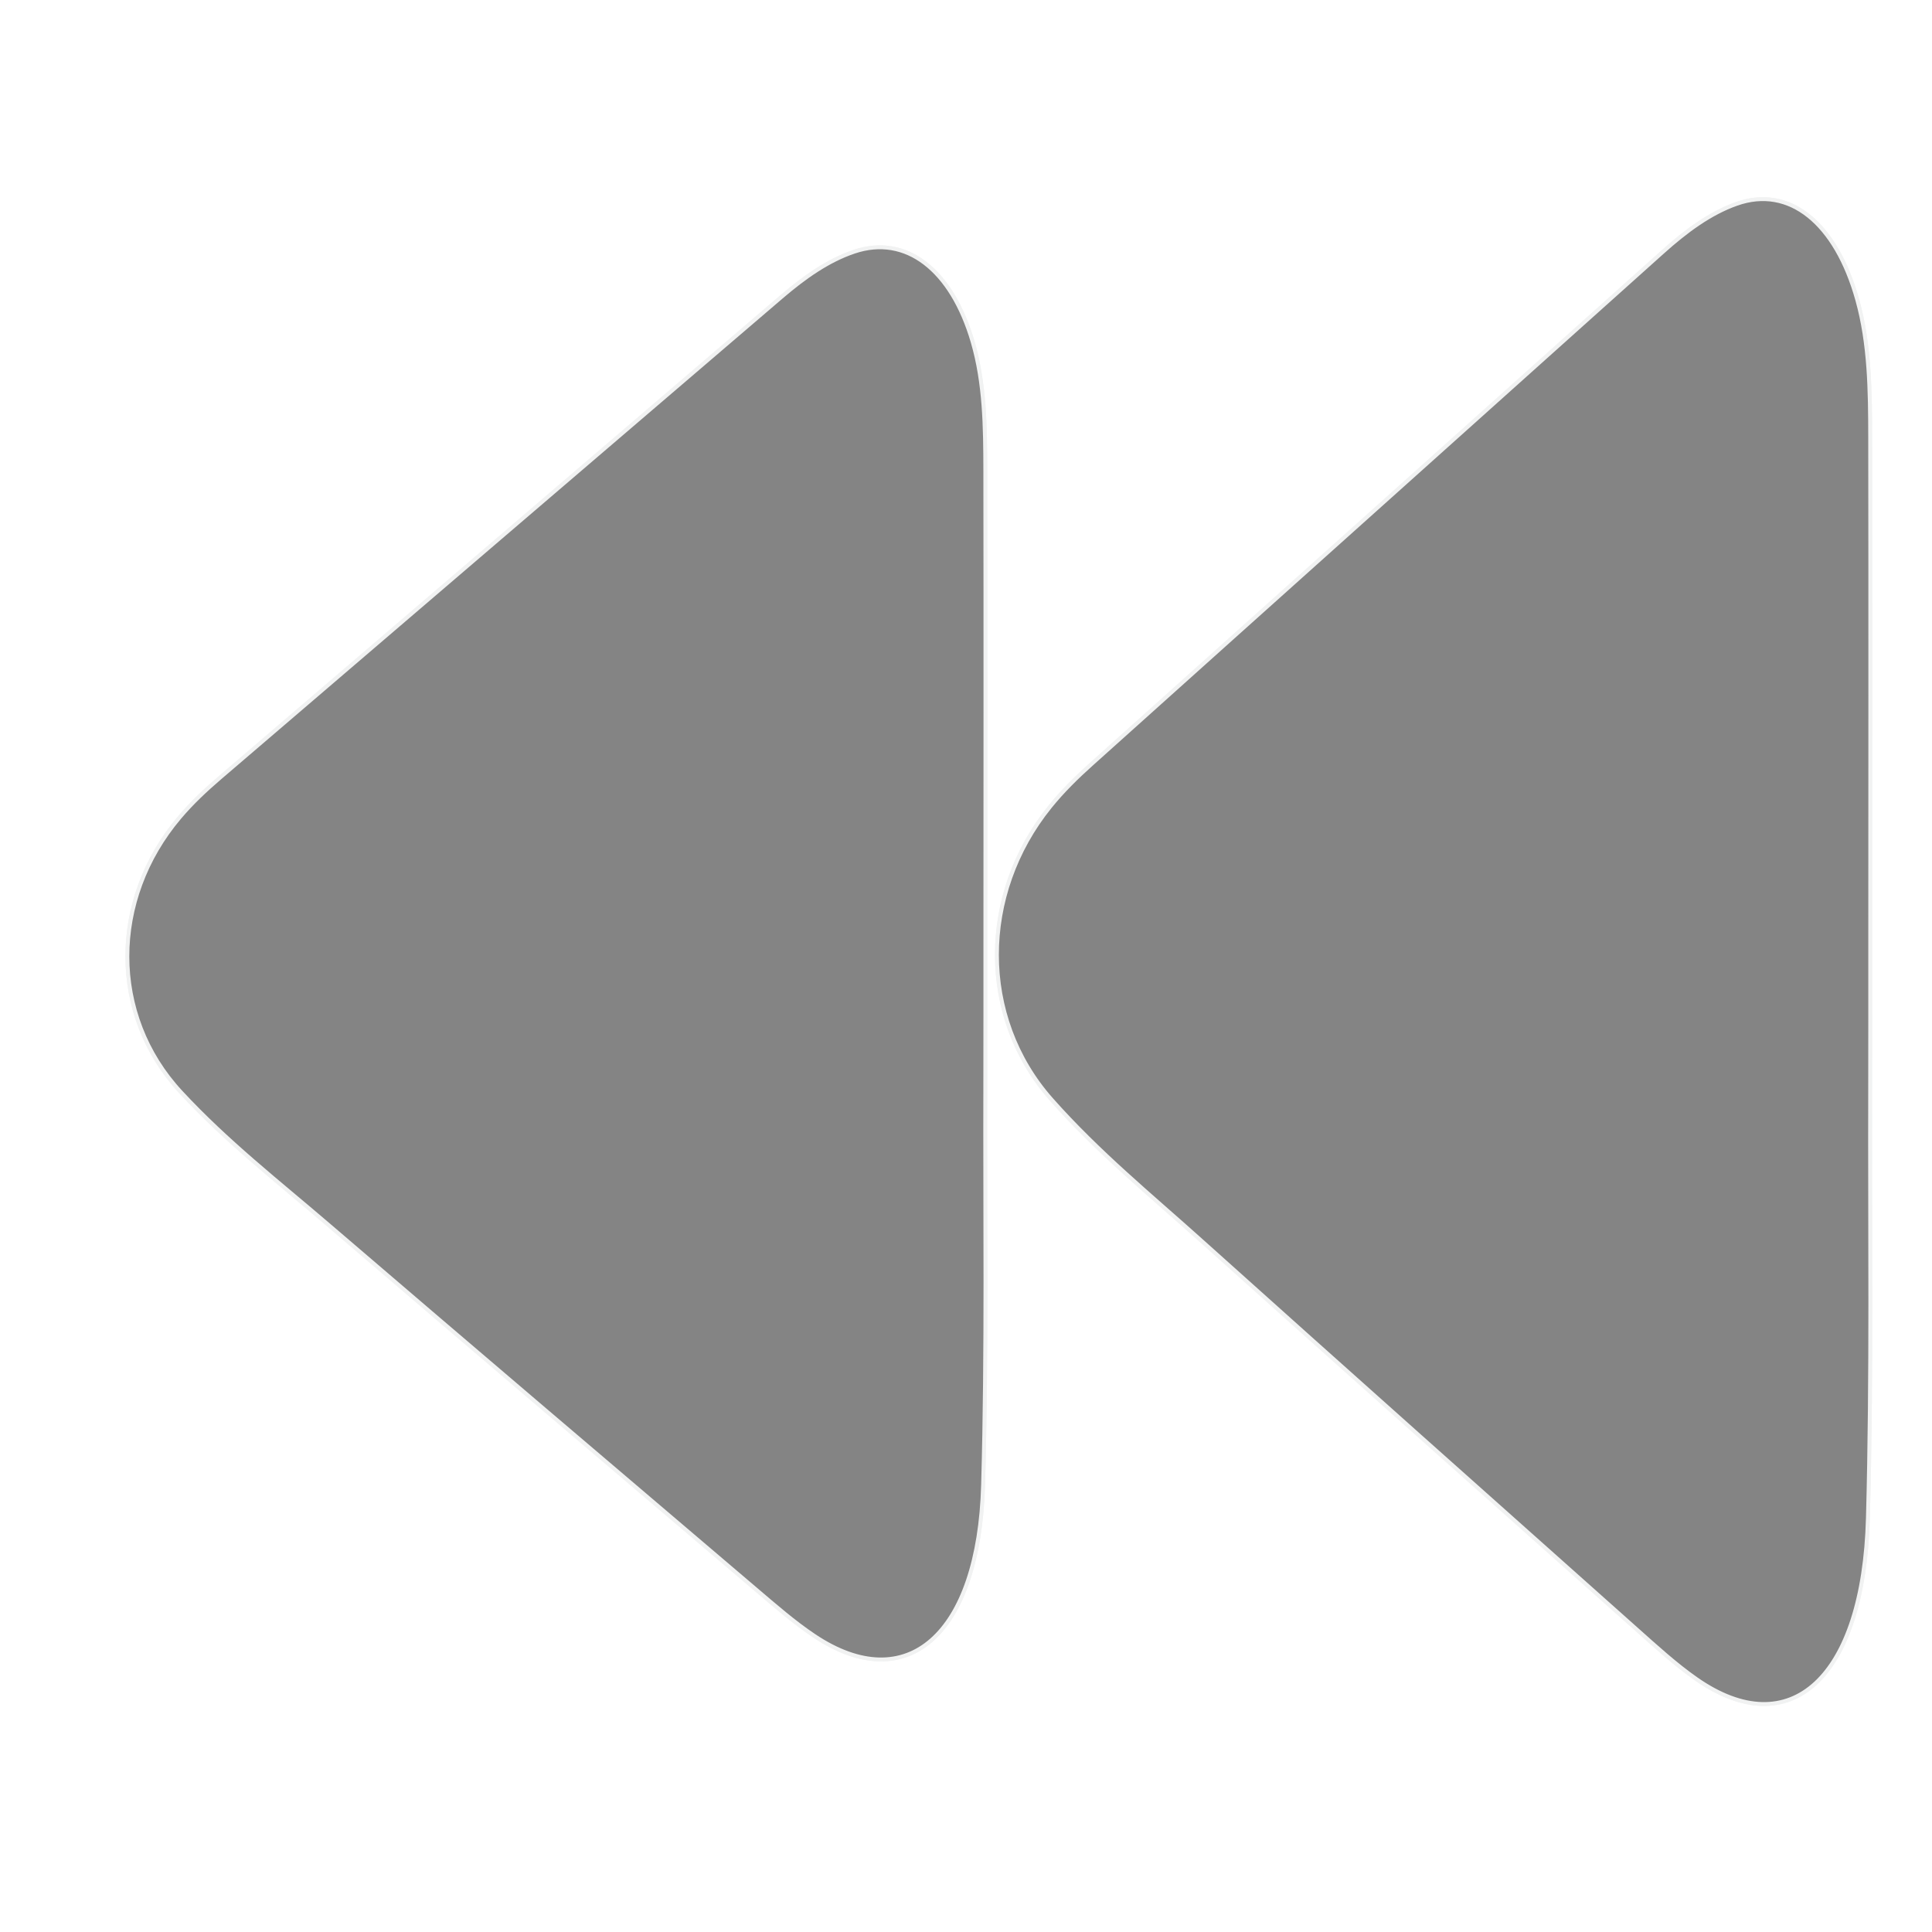
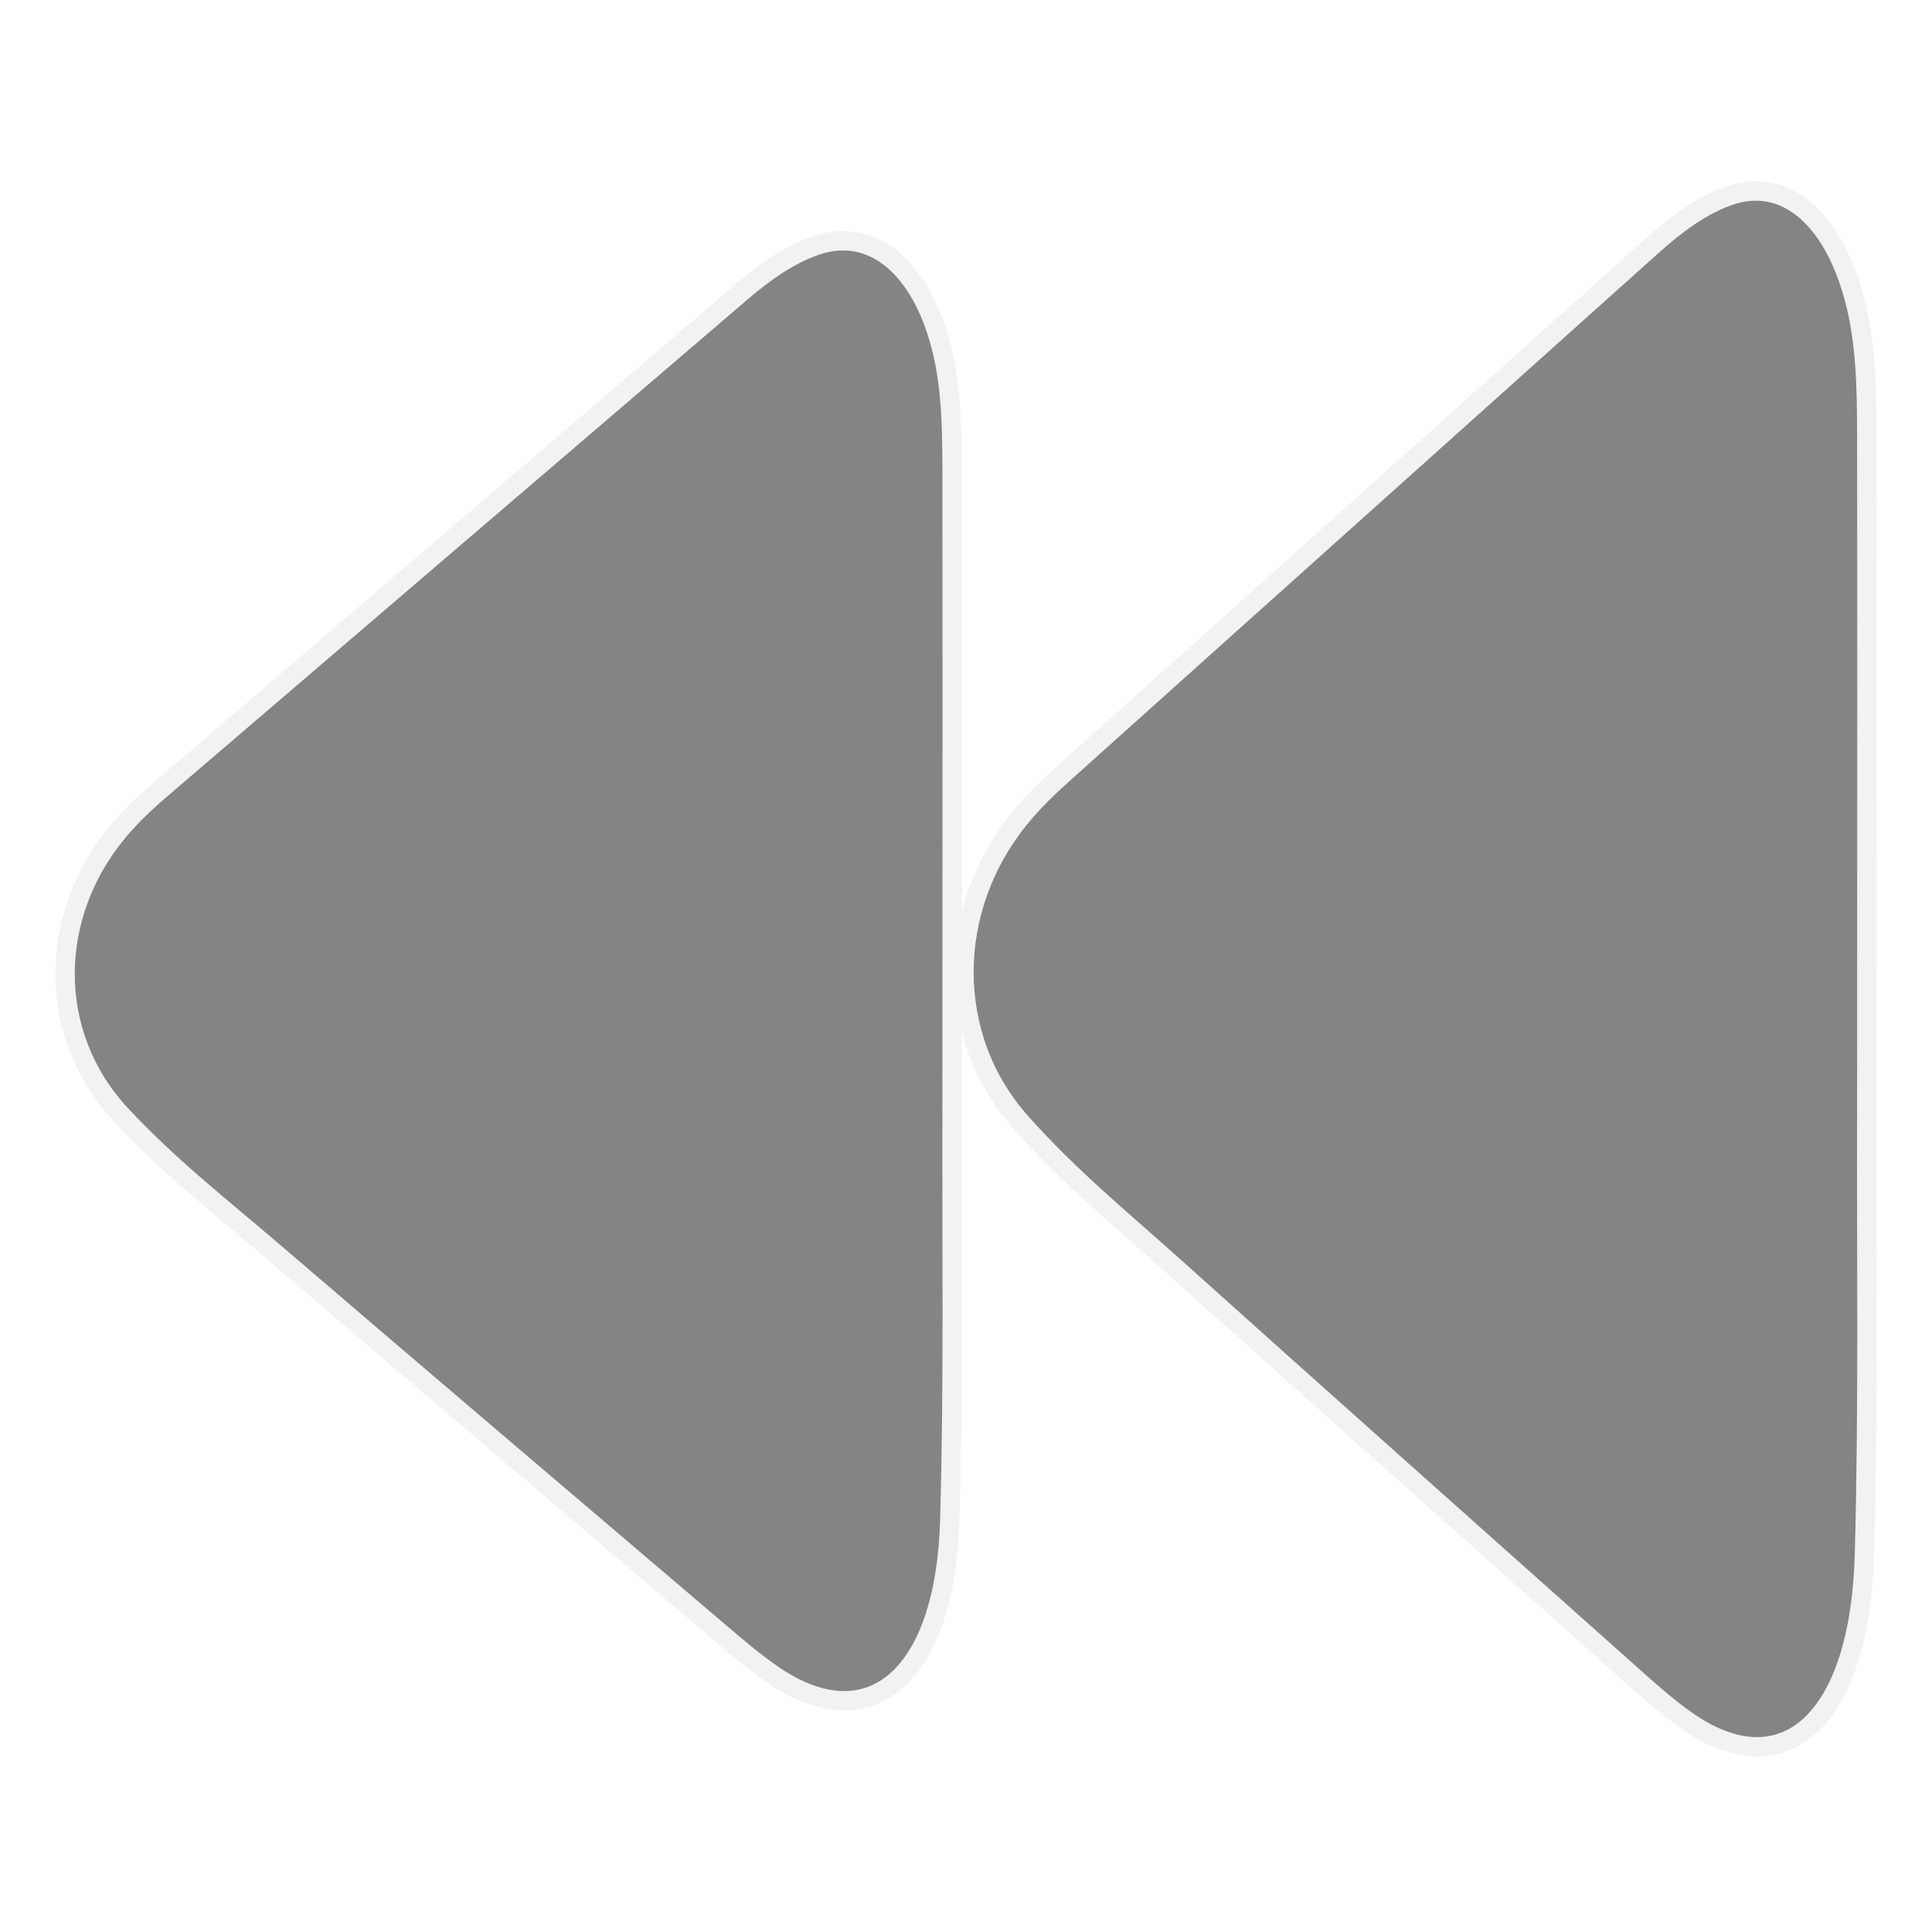
- <svg xmlns="http://www.w3.org/2000/svg" version="1.1" x="0px" y="0px" width="500px" height="500px" viewBox="0 0 500 500" enable-background="new 0 0 500 500" xml:space="preserve">
-   <g id="Layer_1" display="none">
+ <svg xmlns="http://www.w3.org/2000/svg" version="1.1" id="Layer_1" x="0px" y="0px" width="100.5px" height="100.5px" viewBox="0 399.5 100.5 100.5" enable-background="new 0 399.5 100.5 100.5" xml:space="preserve">
+   <g id="Layer_1_1_" display="none">
    <g display="inline">
-       <path fill="#848484" stroke="#D1D3D4" stroke-miterlimit="10" d="M32.077,249.072c0,14.478-0.061,28.951,0.011,43.436    c0.232,47.229-0.847,94.521,1.145,141.687c2.211,52.406,39.64,74.176,87.477,52.638c10.393-4.679,20.3-10.504,30.206-16.18    c74.022-42.43,148.062-84.832,221.941-127.515c25.712-14.854,52.219-28.756,76.151-46.148    c37.148-27.003,36.611-67.286,0.705-95.903c-6.526-5.203-13.696-9.694-20.932-13.876    c-96.968-56.009-194.02-111.875-290.999-167.86c-11.957-6.901-24.293-12.768-37.797-15.826C73.232-2.532,49.601,9.76,38.639,35.02    c-6.256,14.417-6.52,29.669-6.558,44.902C31.945,136.306,32.027,192.691,32.077,249.072z" />
-       <path fill-rule="evenodd" clip-rule="evenodd" fill="#848484" stroke="#D1D3D4" stroke-miterlimit="10" d="M32.052,249.072    c-0.025-56.381-0.107-112.766,0.029-169.15c0.038-15.233,0.302-30.485,6.558-44.902C49.601,9.76,73.232-2.532,99.984,3.524    c13.504,3.058,25.841,8.925,37.797,15.826c96.979,55.986,194.031,111.851,290.999,167.86c7.235,4.182,14.405,8.673,20.932,13.876    c35.906,28.617,36.443,68.9-0.705,95.903c-23.933,17.393-50.439,31.295-76.151,46.148    c-73.879,42.683-147.918,85.085-221.941,127.515c-9.906,5.676-19.813,11.501-30.206,16.18    c-47.836,21.538-85.266-0.231-87.477-52.638c-1.991-47.166-0.912-94.458-1.145-141.687    C32.016,278.023,32.077,263.55,32.052,249.072z" />
+       <path fill="#848484" stroke="#D1D3D4" stroke-miterlimit="10" d="M32.077,249.072c0,14.478-0.062,28.951,0.011,43.436    c0.231,47.229-0.847,94.521,1.145,141.688c2.211,52.405,39.641,74.176,87.478,52.638c10.393-4.679,20.3-10.504,30.206-16.18    c74.021-42.431,148.062-84.833,221.94-127.515c25.712-14.854,52.219-28.757,76.151-46.148    c37.147-27.004,36.61-67.286,0.705-95.903c-6.526-5.203-13.696-9.694-20.933-13.876c-96.968-56.009-194.02-111.875-290.999-167.86    C125.825,12.45,113.489,6.583,99.985,3.525C73.232-2.532,49.601,9.76,38.639,35.02c-6.256,14.417-6.52,29.669-6.558,44.902    C31.945,136.306,32.027,192.691,32.077,249.072z" />
+       <path fill="#848484" stroke="#D1D3D4" stroke-miterlimit="10" d="M32.052,249.072c-0.025-56.381-0.107-112.766,0.029-169.15    c0.038-15.233,0.302-30.485,6.558-44.902C49.601,9.76,73.232-2.532,99.984,3.524c13.504,3.058,25.842,8.925,37.797,15.826    C234.76,75.336,331.812,131.201,428.78,187.21c7.235,4.182,14.405,8.673,20.933,13.876c35.905,28.617,36.442,68.9-0.705,95.903    c-23.934,17.393-50.439,31.295-76.151,46.147c-73.879,42.684-147.918,85.085-221.94,127.516    c-9.906,5.676-19.813,11.501-30.206,16.18c-47.836,21.538-85.267-0.231-87.478-52.638c-1.99-47.167-0.912-94.458-1.145-141.688    C32.016,278.023,32.077,263.55,32.052,249.072z" />
    </g>
  </g>
  <g id="Layer_2" display="none">
-     <path display="inline" fill="#848484" stroke="#D1D3D4" stroke-miterlimit="10" d="M205.599,432.457   c0,27.914-22.628,50.543-50.543,50.543H83.284c-27.914,0-50.543-22.629-50.543-50.543V68.543C32.74,40.629,55.37,18,83.284,18   h71.772c27.915,0,50.543,22.629,50.543,50.543V432.457z" />
-     <path display="inline" fill="#848484" stroke="#D1D3D4" stroke-miterlimit="10" d="M474,432.457   C474,460.371,451.372,483,423.457,483h-71.771c-27.915,0-50.544-22.629-50.544-50.543V68.543c0-27.914,22.629-50.543,50.544-50.543   h71.771C451.372,18,474,40.629,474,68.543V432.457z" />
+     <path display="inline" fill="#848484" stroke="#D1D3D4" stroke-miterlimit="10" d="M205.599,432.457   c0,27.914-22.628,50.543-50.543,50.543H83.284c-27.914,0-50.543-22.629-50.543-50.543V68.543C32.74,40.629,55.37,18,83.284,18   h71.771c27.915,0,50.543,22.629,50.543,50.543V432.457z" />
+     <path display="inline" fill="#848484" stroke="#D1D3D4" stroke-miterlimit="10" d="M474,432.457   C474,460.371,451.371,483,423.456,483h-71.771c-27.915,0-50.544-22.629-50.544-50.543V68.543c0-27.914,22.629-50.543,50.544-50.543   h71.771C451.371,18,474,40.629,474,68.543V432.457z" />
  </g>
  <g id="Layer_3" display="none">
    <g display="inline">
-       <path fill="#848484" stroke="#F1F2F2" stroke-miterlimit="10" d="M26.003,113.082c0.02-12.032,0.151-24.079,3.334-35.467    c5.571-19.953,17.58-29.662,31.176-24.878c6.863,2.416,13.134,7.05,19.209,12.501c49.286,44.221,98.612,88.348,147.892,132.59    c3.678,3.302,7.32,6.85,10.638,10.96c18.248,22.604,18.521,54.422-0.358,75.752c-12.164,13.736-25.634,24.717-38.701,36.453    c-37.546,33.711-75.175,67.203-112.794,100.719c-5.036,4.484-10.07,9.086-15.353,12.779    c-24.312,17.014-43.332-0.182-44.456-41.576c-1.014-37.256-0.466-74.609-0.583-111.916c-0.035-11.441-0.004-22.875-0.004-34.307    C25.975,202.156,25.934,157.618,26.003,113.082z" />
-       <path fill-rule="evenodd" clip-rule="evenodd" fill="#848484" stroke="#F1F2F2" stroke-miterlimit="10" d="M25.99,246.692    c-0.016-44.536-0.057-89.074,0.013-133.61c0.02-12.032,0.151-24.079,3.334-35.467c5.571-19.953,17.58-29.662,31.176-24.878    c6.863,2.416,13.134,7.05,19.209,12.501c49.286,44.221,98.612,88.348,147.892,132.59c3.678,3.302,7.32,6.85,10.638,10.96    c18.248,22.604,18.521,54.422-0.358,75.752c-12.164,13.736-25.634,24.717-38.701,36.453    c-37.546,33.711-75.175,67.203-112.794,100.719c-5.036,4.484-10.07,9.086-15.353,12.779    c-24.312,17.014-43.332-0.182-44.456-41.576c-1.014-37.256-0.466-74.609-0.583-111.916    C25.971,269.558,26.002,258.124,25.99,246.692z" />
+       <path fill="#848484" stroke="#F1F2F2" stroke-miterlimit="10" d="M26.003,113.082c0.02-12.032,0.15-24.079,3.334-35.467    c5.571-19.953,17.58-29.662,31.176-24.878c6.863,2.416,13.134,7.05,19.209,12.501c49.286,44.221,98.612,88.348,147.892,132.59    c3.679,3.302,7.32,6.85,10.639,10.96c18.248,22.604,18.521,54.422-0.358,75.752c-12.164,13.735-25.634,24.717-38.701,36.453    c-37.546,33.711-75.175,67.202-112.794,100.719c-5.036,4.484-10.069,9.086-15.353,12.779    c-24.312,17.014-43.332-0.183-44.456-41.576c-1.014-37.256-0.466-74.608-0.583-111.916c-0.035-11.44-0.004-22.875-0.004-34.307    C25.975,202.156,25.934,157.618,26.003,113.082z" />
+       <path fill="#848484" stroke="#F1F2F2" stroke-miterlimit="10" d="M25.99,246.692c-0.017-44.536-0.058-89.074,0.013-133.61    c0.02-12.032,0.15-24.079,3.334-35.467c5.571-19.953,17.58-29.662,31.176-24.878c6.863,2.416,13.134,7.05,19.209,12.501    c49.286,44.221,98.612,88.348,147.892,132.59c3.679,3.302,7.32,6.85,10.639,10.96c18.248,22.604,18.521,54.422-0.358,75.752    c-12.164,13.735-25.634,24.717-38.701,36.453c-37.546,33.711-75.175,67.202-112.794,100.719    c-5.036,4.484-10.069,9.086-15.353,12.779c-24.312,17.014-43.332-0.183-44.456-41.576c-1.014-37.256-0.466-74.608-0.583-111.916    C25.971,269.559,26.002,258.124,25.99,246.692z" />
    </g>
    <g display="inline">
-       <path fill="#848484" stroke="#F1F2F2" stroke-miterlimit="10" d="M255.005,121.757c0.018-11.291,0.149-22.596,3.274-33.282    c5.473-18.722,17.271-27.833,30.631-23.345c6.74,2.268,12.901,6.615,18.871,11.73c48.423,41.498,96.883,82.905,145.301,124.419    c3.613,3.101,7.193,6.43,10.451,10.286c17.929,21.211,18.196,51.068-0.353,71.084c-11.949,12.892-25.185,23.195-38.022,34.204    c-36.889,31.637-73.858,63.066-110.82,94.516c-4.945,4.206-9.893,8.524-15.08,11.992c-23.887,15.964-42.576-0.172-43.679-39.017    c-0.995-34.959-0.456-70.011-0.572-105.019c-0.036-10.733-0.005-21.463-0.005-32.194    C254.978,205.342,254.937,163.549,255.005,121.757z" />
-       <path fill-rule="evenodd" clip-rule="evenodd" fill="#848484" stroke="#F1F2F2" stroke-miterlimit="10" d="M254.989,247.132    c-0.012-41.791-0.053-83.583,0.016-125.375c0.018-11.291,0.149-22.596,3.274-33.282c5.473-18.722,17.271-27.833,30.631-23.345    c6.74,2.268,12.901,6.615,18.871,11.73c48.423,41.498,96.883,82.905,145.301,124.419c3.613,3.101,7.193,6.43,10.451,10.286    c17.929,21.211,18.196,51.068-0.353,71.084c-11.949,12.892-25.185,23.195-38.022,34.204    c-36.889,31.637-73.858,63.066-110.82,94.516c-4.945,4.206-9.893,8.524-15.08,11.992c-23.887,15.964-42.576-0.172-43.679-39.017    c-0.995-34.959-0.456-70.011-0.572-105.019C254.971,268.593,255.002,257.863,254.989,247.132z" />
+       <path fill="#848484" stroke="#F1F2F2" stroke-miterlimit="10" d="M255.005,121.757c0.018-11.291,0.148-22.596,3.273-33.282    c5.474-18.722,17.271-27.833,30.632-23.345c6.739,2.268,12.9,6.615,18.87,11.73c48.423,41.498,96.883,82.905,145.301,124.419    c3.613,3.101,7.193,6.43,10.451,10.286c17.93,21.211,18.196,51.068-0.353,71.083c-11.949,12.893-25.186,23.195-38.022,34.205    c-36.889,31.637-73.857,63.065-110.819,94.516c-4.945,4.206-9.894,8.523-15.08,11.992c-23.887,15.964-42.576-0.172-43.679-39.018    c-0.995-34.959-0.456-70.011-0.572-105.019c-0.036-10.733-0.005-21.464-0.005-32.194    C254.978,205.342,254.937,163.549,255.005,121.757z" />
+       <path fill="#848484" stroke="#F1F2F2" stroke-miterlimit="10" d="M254.989,247.132c-0.012-41.791-0.053-83.583,0.017-125.375    c0.018-11.291,0.148-22.596,3.273-33.282c5.474-18.722,17.271-27.833,30.632-23.345c6.739,2.268,12.9,6.615,18.87,11.73    c48.423,41.498,96.883,82.905,145.301,124.419c3.613,3.101,7.193,6.43,10.451,10.286c17.93,21.211,18.196,51.068-0.353,71.083    c-11.949,12.893-25.186,23.195-38.022,34.205c-36.889,31.637-73.857,63.065-110.819,94.516c-4.945,4.206-9.894,8.523-15.08,11.992    c-23.887,15.964-42.576-0.172-43.679-39.018c-0.995-34.959-0.456-70.011-0.572-105.019    C254.971,268.593,255.002,257.863,254.989,247.132z" />
    </g>
  </g>
  <g id="Layer_4">
    <g>
-       <path fill="#848484" stroke="#F1F2F2" stroke-miterlimit="10" d="M483.998,246.692c0,11.432,0.031,22.866-0.004,34.307    c-0.117,37.307,0.431,74.66-0.583,111.916c-1.124,41.395-20.145,58.59-44.456,41.576c-5.282-3.693-10.316-8.295-15.353-12.779    c-37.619-33.516-75.248-67.008-112.794-100.719c-13.067-11.736-26.537-22.717-38.701-36.453    c-18.88-21.33-18.606-53.148-0.358-75.752c3.317-4.11,6.96-7.658,10.638-10.96c49.279-44.242,98.605-88.369,147.892-132.59    c6.075-5.452,12.346-10.086,19.209-12.501c13.596-4.784,25.604,4.926,31.176,24.878c3.183,11.388,3.314,23.435,3.334,35.467    C484.066,157.618,484.025,202.156,483.998,246.692z" />
-       <path fill-rule="evenodd" clip-rule="evenodd" fill="#848484" stroke="#F1F2F2" stroke-miterlimit="10" d="M484.01,246.692    c0.016-44.536,0.057-89.074-0.013-133.61c-0.02-12.032-0.151-24.079-3.334-35.467c-5.571-19.953-17.58-29.662-31.176-24.878    c-6.863,2.416-13.134,7.05-19.209,12.501c-49.286,44.221-98.612,88.348-147.892,132.59c-3.678,3.302-7.32,6.85-10.638,10.96    c-18.248,22.604-18.521,54.422,0.358,75.752c12.164,13.736,25.634,24.717,38.701,36.453    c37.546,33.711,75.175,67.203,112.794,100.719c5.036,4.484,10.07,9.086,15.353,12.779c24.312,17.014,43.332-0.182,44.456-41.576    c1.014-37.256,0.466-74.609,0.583-111.916C484.029,269.558,483.998,258.124,484.01,246.692z" />
+       <path fill="#848484" stroke="#F1F2F2" stroke-miterlimit="10" d="M97.104,449.99c0,2.375,0.007,4.751,0,7.128    c-0.024,7.753,0.089,15.514-0.121,23.254c-0.234,8.602-4.186,12.175-9.238,8.639c-1.097-0.767-2.143-1.723-3.189-2.655    c-7.816-6.964-15.636-13.922-23.437-20.928c-2.715-2.438-5.514-4.719-8.041-7.574c-3.923-4.432-3.866-11.042-0.075-15.738    c0.689-0.854,1.446-1.592,2.21-2.278c10.239-9.192,20.488-18.36,30.729-27.549c1.262-1.134,2.565-2.096,3.991-2.598    c2.826-0.994,5.321,1.023,6.478,5.169c0.662,2.366,0.689,4.869,0.693,7.369C97.117,431.482,97.11,440.736,97.104,449.99z" />
+       <path fill="#848484" stroke="#F1F2F2" stroke-miterlimit="10" d="M97.107,449.99c0.003-9.254,0.012-18.508-0.003-27.762    c-0.004-2.5-0.031-5.003-0.693-7.369c-1.157-4.146-3.653-6.163-6.478-5.169c-1.426,0.502-2.729,1.464-3.991,2.598    c-10.241,9.188-20.489,18.356-30.729,27.549c-0.764,0.687-1.521,1.424-2.21,2.278c-3.792,4.696-3.848,11.307,0.075,15.738    c2.527,2.855,5.326,5.137,8.041,7.574c7.801,7.006,15.62,13.964,23.437,20.928c1.046,0.933,2.093,1.889,3.19,2.655    c5.052,3.536,9.003-0.038,9.237-8.639c0.211-7.74,0.097-15.501,0.121-23.254C97.111,454.741,97.104,452.365,97.107,449.99z" />
    </g>
    <g>
-       <path fill="#848484" stroke="#F1F2F2" stroke-miterlimit="10" d="M254.998,247.132c0,10.731,0.031,21.46-0.005,32.194    c-0.116,35.008,0.423,70.06-0.572,105.019c-1.103,38.845-19.792,54.98-43.678,39.017c-5.188-3.468-10.135-7.786-15.081-11.992    C158.7,379.92,121.73,348.49,84.842,316.854c-12.838-11.009-26.074-21.312-38.023-34.204    c-18.549-20.017-18.281-49.874-0.353-71.084c3.258-3.856,6.838-7.186,10.451-10.286c48.418-41.514,96.878-82.921,145.302-124.419    c5.969-5.115,12.13-9.462,18.871-11.73c13.359-4.488,25.158,4.624,30.63,23.345c3.125,10.687,3.257,21.991,3.274,33.282    C255.063,163.549,255.022,205.342,254.998,247.132z" />
-       <path fill-rule="evenodd" clip-rule="evenodd" fill="#848484" stroke="#F1F2F2" stroke-miterlimit="10" d="M255.011,247.132    c0.012-41.791,0.053-83.583-0.016-125.375c-0.018-11.291-0.149-22.596-3.274-33.282c-5.473-18.722-17.271-27.833-30.63-23.345    c-6.741,2.268-12.902,6.615-18.871,11.73c-48.423,41.498-96.884,82.905-145.302,124.419c-3.612,3.101-7.193,6.43-10.451,10.286    c-17.929,21.211-18.196,51.068,0.353,71.084c11.949,12.892,25.185,23.195,38.023,34.204    c36.888,31.637,73.858,63.066,110.819,94.516c4.946,4.206,9.893,8.524,15.081,11.992c23.886,15.964,42.576-0.172,43.678-39.017    c0.995-34.959,0.456-70.011,0.572-105.019C255.029,268.593,254.998,257.863,255.011,247.132z" />
+       <path fill="#848484" stroke="#F1F2F2" stroke-miterlimit="10" d="M49.522,450.081c0,2.23,0.006,4.459-0.001,6.69    c-0.024,7.273,0.087,14.557-0.119,21.82c-0.229,8.071-4.113,11.424-9.076,8.107c-1.078-0.721-2.106-1.618-3.133-2.491    c-7.68-6.535-15.362-13.065-23.027-19.64c-2.667-2.287-5.417-4.428-7.9-7.106c-3.854-4.159-3.798-10.362-0.073-14.771    c0.677-0.801,1.421-1.493,2.171-2.137c10.061-8.626,20.129-17.229,30.191-25.852c1.24-1.063,2.521-1.967,3.921-2.438    c2.776-0.934,5.227,0.96,6.364,4.85c0.649,2.222,0.677,4.57,0.681,6.916C49.535,432.715,49.527,441.398,49.522,450.081z" />
+       <path fill="#848484" stroke="#F1F2F2" stroke-miterlimit="10" d="M49.525,450.081c0.002-8.684,0.011-17.366-0.003-26.05    c-0.004-2.346-0.031-4.695-0.68-6.916c-1.137-3.89-3.588-5.783-6.364-4.851c-1.4,0.472-2.681,1.375-3.921,2.438    c-10.062,8.622-20.131,17.226-30.191,25.852c-0.75,0.644-1.495,1.336-2.171,2.137c-3.725,4.408-3.781,10.611,0.073,14.77    c2.483,2.68,5.233,4.819,7.9,7.107c7.665,6.574,15.347,13.104,23.026,19.639c1.027,0.874,2.055,1.771,3.133,2.492    c4.963,3.316,8.847-0.036,9.076-8.107c0.207-7.264,0.095-14.547,0.119-21.82C49.529,454.541,49.522,452.312,49.525,450.081z" />
    </g>
  </g>
  <g id="Layer_5" display="none">
    <g display="inline">
-       <path fill="none" d="M303.283,405.896c9.039,0,18.076-0.078,27.111,0.016c22.135,0.229,19.451-2.774,19.629,19.186    c0.076,9.348,0.184,18.702-0.047,28.045c-0.197,8.062,2.752,8.286,8.738,4.429c30.639-19.75,61.416-39.291,92.082-58.999    c6.057-3.893,11.395-8.689,15.607-14.611c8.988-12.637,7.973-26.487-3.152-37.165c-3.553-3.408-7.725-6.362-12.043-8.748    c-30.816-17.02-61.783-33.768-92.602-50.782c-5.904-3.26-8.537-2.481-8.469,4.67c0.119,12.464-0.324,24.939,0.096,37.39    c0.252,7.544-2.174,10.712-10.09,10.373c-11.82-0.506-23.703-0.609-35.514-0.018c-19.033,0.955-31.988-7.498-40.955-23.809    c-18.761-34.124-37.829-68.078-56.75-102.114c-13.471-24.234-26.851-48.518-40.38-72.718    c-8.447-15.108-20.661-25.124-38.609-25.487c-22.116-0.447-44.251-0.357-66.371-0.044c-17.374,0.247-29.323,13.681-29.243,32.035    c0.089,20.229,11.426,33.184,29.698,33.6c10.901,0.248,21.819-0.14,32.717,0.174c13.325,0.385,23.685,5.416,30.444,17.941    c17.162,31.799,34.959,63.256,52.517,94.842c14.682,26.414,28.999,53.04,44.195,79.153c12.565,21.593,30.123,35.416,57.097,32.764    C287.016,405.229,295.182,405.896,303.283,405.896z M297.938,115.378c0,0.013,0,0.025,0,0.039    c-13.705,0-27.408-0.024-41.111,0.007c-14.257,0.032-25.354,6.367-32.867,18.125c-5.684,8.896-10.176,18.552-15.205,27.866    c-1.717,3.181-2.264,6.239-0.353,9.707c9.319,16.906,18.552,33.861,27.671,50.876c2.731,5.096,5,4.543,7.854,0.174    c6.127-9.381,12.503-18.6,18.581-28.012c5.799-8.977,14.307-12.723,24.537-12.832c18.062-0.193,36.131,0.124,54.189-0.193    c7.135-0.126,9.168,3.015,9.006,9.59c-0.305,12.45,0.01,24.914-0.16,37.371c-0.082,6.061,1.029,9.231,7.869,5.48    c31.395-17.217,63.266-33.609,94.197-51.612c26.209-15.252,27.014-39.423,1.818-56.433C422.492,104.283,389.98,84.574,358,64.071    c-6.506-4.172-7.82-1.667-7.715,4.784c0.203,12.454-0.215,24.92,0.074,37.371c0.158,6.919-2.701,9.375-9.443,9.24    C326.594,115.18,312.264,115.378,297.938,115.378z M97.277,405.896c0-0.019,0-0.039,0-0.059c12.467,0,24.934-0.014,37.401,0.005    c12.094,0.018,20.897-5.417,26.359-16.126c5.807-11.381,11.394-22.873,17.162-34.274c1.814-3.587,2.176-6.95,0.13-10.631    c-9.541-17.155-19.015-34.349-28.42-51.578c-3.447-6.313-6.12-4.548-8.896,0.487c-4.664,8.458-9.4,16.878-14.168,25.278    c-6.235,10.984-15.364,17.423-28.126,19.312c-11.517,1.705-23.013,1.03-34.52,1.248c-16.632,0.314-28.027,9.149-31.236,25.225    c-3.789,18.976,2.925,43.412,32.532,41.237C76.035,405.245,86.68,405.896,97.277,405.896z" />
-       <path fill-rule="evenodd" clip-rule="evenodd" d="M303.283,405.896c-8.102,0-16.268-0.667-24.293,0.122    c-26.975,2.652-44.532-11.171-57.097-32.764c-15.196-26.113-29.514-52.739-44.195-79.153    c-17.558-31.586-35.354-63.043-52.517-94.842c-6.759-12.525-17.12-17.557-30.444-17.941c-10.898-0.313-21.815,0.074-32.717-0.174    c-18.272-0.416-29.609-13.371-29.698-33.6c-0.08-18.354,11.869-31.789,29.243-32.035c22.12-0.313,44.254-0.403,66.371,0.044    c17.948,0.363,30.163,10.378,38.609,25.487c13.529,24.2,26.91,48.483,40.38,72.718c18.921,34.036,37.989,67.99,56.75,102.114    c8.967,16.311,21.922,24.764,40.955,23.809c11.811-0.592,23.693-0.488,35.514,0.018c7.916,0.339,10.342-2.829,10.09-10.373    C349.814,316.875,351,293,351,293c2.861-5.936,10.346-4.26,16.25-1c30.818,17.015,53.143,29.028,83.959,46.048    c4.318,2.386,8.49,5.34,12.043,8.748c11.125,10.678,12.141,24.528,3.152,37.165c-4.213,5.922-9.551,10.719-15.607,14.611    c-30.666,19.708-61.443,39.249-92.082,58.999c-5.986,3.857-8.936,3.633-8.738-4.429c0.23-9.343,0.123-18.697,0.047-28.045    c-0.178-21.96,2.506-18.956-19.629-19.186C321.359,405.818,312.322,405.896,303.283,405.896z" />
-       <path fill-rule="evenodd" clip-rule="evenodd" d="M297.938,115.378c14.326,0,28.656-0.198,42.979,0.088    c6.742,0.135,9.602-2.321,9.443-9.24c-0.289-12.451,0.129-24.917-0.074-37.371c-0.105-6.451,1.209-8.956,7.715-4.784    c31.98,20.503,64.492,40.211,95.965,61.459c25.195,17.01,24.391,41.181-1.818,56.433c-30.932,18.003-62.803,34.396-94.197,51.612    c-6.84,3.751-7.951,0.58-7.869-5.48c0.17-12.457-0.145-24.921,0.16-37.371c0.162-6.575-1.871-9.716-9.006-9.59    c-18.059,0.317-36.127,0-54.189,0.193c-10.23,0.109-18.738,3.855-24.537,12.832c-6.078,9.412-35.38,60.459-41.508,69.84    c-2.854,4.369-8.269,5.096-11,0c-9.119-17.016-6.681-28.094-16-45c-1.912-3.468-7.717-18.819-6-22    c5.029-9.313,30.275-54.555,35.959-63.451c7.513-11.758,18.61-18.094,32.867-18.125c13.703-0.031,27.406-0.007,41.111-0.007    C297.938,115.403,297.938,115.391,297.938,115.378z" />
-       <path fill-rule="evenodd" clip-rule="evenodd" d="M97.277,405.896c-10.597,0-21.242-0.65-31.782,0.124    c-29.607,2.175-36.321-22.262-32.532-41.237c3.209-16.075,14.604-24.91,31.236-25.225c11.507-0.218,23.003,0.457,34.52-1.248    c12.762-1.889,21.891-8.327,28.126-19.312c4.769-8.4,29.491-57.54,34.155-65.998c2.776-5.035,14.553,9.687,18,16    c9.406,17.229,9.459,23.845,19,41c2.046,3.681-17.987,41.854-19.801,45.441c-5.768,11.401-11.355,22.894-17.162,34.274    c-5.461,10.709-14.265,16.144-26.359,16.126c-12.467-0.019-24.935-0.005-37.401-0.005    C97.277,405.856,97.277,405.877,97.277,405.896z" />
+       <path fill="none" d="M303.283,405.896c9.038,0,18.075-0.078,27.11,0.016c22.135,0.229,19.451-2.774,19.629,19.186    c0.076,9.349,0.184,18.702-0.047,28.045c-0.197,8.062,2.752,8.286,8.738,4.43c30.639-19.75,61.416-39.291,92.082-58.999    c6.057-3.894,11.395-8.689,15.606-14.611c8.988-12.637,7.973-26.487-3.152-37.165c-3.553-3.408-7.725-6.361-12.043-8.748    c-30.815-17.02-61.782-33.768-92.602-50.781c-5.904-3.261-8.537-2.481-8.469,4.67c0.119,12.463-0.324,24.938,0.096,37.39    c0.252,7.544-2.174,10.712-10.09,10.373c-11.82-0.507-23.703-0.609-35.514-0.019c-19.033,0.955-31.988-7.498-40.955-23.809    c-18.761-34.124-37.829-68.078-56.75-102.114c-13.471-24.234-26.851-48.518-40.38-72.718    c-8.447-15.108-20.661-25.124-38.609-25.487c-22.116-0.447-44.251-0.357-66.371-0.044c-17.374,0.247-29.322,13.681-29.243,32.035    c0.09,20.229,11.427,33.184,29.698,33.6c10.901,0.248,21.819-0.14,32.717,0.174c13.325,0.385,23.686,5.416,30.444,17.941    c17.162,31.799,34.959,63.256,52.517,94.842c14.683,26.414,28.999,53.041,44.195,79.153    c12.565,21.593,30.123,35.416,57.097,32.764C287.016,405.229,295.182,405.896,303.283,405.896z M297.938,115.378    c0,0.013,0,0.025,0,0.039c-13.705,0-27.408-0.024-41.11,0.007c-14.258,0.032-25.354,6.367-32.867,18.125    c-5.685,8.896-10.176,18.552-15.205,27.866c-1.717,3.181-2.264,6.239-0.354,9.707c9.319,16.906,18.553,33.861,27.671,50.876    c2.731,5.096,5,4.543,7.854,0.174c6.127-9.381,12.503-18.6,18.581-28.012c5.799-8.977,14.307-12.723,24.537-12.832    c18.062-0.193,36.131,0.124,54.188-0.193c7.135-0.126,9.168,3.015,9.006,9.59c-0.305,12.45,0.011,24.914-0.16,37.371    c-0.082,6.061,1.029,9.231,7.869,5.48c31.396-17.217,63.267-33.609,94.197-51.612c26.209-15.252,27.014-39.423,1.818-56.433    C422.491,104.283,389.98,84.574,358,64.071c-6.507-4.172-7.82-1.667-7.716,4.784c0.203,12.454-0.215,24.92,0.074,37.371    c0.158,6.919-2.701,9.375-9.442,9.24C326.594,115.18,312.264,115.378,297.938,115.378z M97.277,405.896c0-0.02,0-0.039,0-0.06    c12.468,0,24.935-0.014,37.401,0.005c12.094,0.019,20.897-5.417,26.359-16.126c5.807-11.381,11.394-22.873,17.162-34.274    c1.813-3.586,2.176-6.949,0.13-10.631c-9.541-17.154-19.016-34.349-28.42-51.578c-3.447-6.312-6.12-4.547-8.896,0.487    c-4.664,8.458-9.4,16.878-14.168,25.278c-6.235,10.984-15.364,17.423-28.126,19.312c-11.517,1.705-23.013,1.029-34.52,1.248    c-16.633,0.313-28.027,9.148-31.236,25.225c-3.789,18.976,2.925,43.412,32.532,41.236    C76.035,405.245,86.68,405.896,97.277,405.896z" />
+       <path d="M303.283,405.896c-8.103,0-16.269-0.668-24.294,0.121c-26.975,2.652-44.531-11.17-57.097-32.764    c-15.196-26.113-29.514-52.738-44.195-79.152c-17.558-31.586-35.354-63.043-52.517-94.843    c-6.759-12.525-17.12-17.557-30.444-17.941c-10.897-0.313-21.814,0.074-32.717-0.174c-18.271-0.416-29.608-13.371-29.698-33.6    c-0.079-18.354,11.869-31.789,29.243-32.035c22.12-0.313,44.254-0.403,66.371,0.044c17.948,0.363,30.163,10.378,38.609,25.487    c13.529,24.2,26.91,48.483,40.38,72.718c18.921,34.036,37.989,67.99,56.75,102.114c8.967,16.312,21.922,24.765,40.955,23.81    c11.811-0.593,23.692-0.488,35.514,0.018c7.916,0.339,10.342-2.829,10.09-10.373C349.814,316.875,351,293,351,293    c2.86-5.936,10.346-4.26,16.25-1c30.817,17.016,53.143,29.027,83.959,46.048c4.317,2.386,8.489,5.341,12.043,8.748    c11.125,10.679,12.141,24.528,3.151,37.165c-4.213,5.922-9.551,10.719-15.606,14.611c-30.666,19.708-61.443,39.249-92.082,58.999    c-5.986,3.856-8.937,3.633-8.738-4.43c0.229-9.343,0.123-18.696,0.047-28.045c-0.178-21.96,2.506-18.956-19.629-19.186    C321.359,405.818,312.322,405.896,303.283,405.896z" />
+       <path d="M297.938,115.378c14.326,0,28.656-0.198,42.979,0.088c6.742,0.135,9.603-2.321,9.443-9.24    c-0.289-12.451,0.129-24.917-0.074-37.371c-0.104-6.451,1.209-8.956,7.715-4.784c31.98,20.503,64.492,40.211,95.966,61.459    c25.194,17.01,24.391,41.181-1.818,56.433c-30.932,18.003-62.803,34.396-94.197,51.612c-6.84,3.751-7.95,0.58-7.869-5.48    c0.171-12.457-0.145-24.921,0.16-37.371c0.162-6.575-1.871-9.716-9.006-9.59c-18.059,0.317-36.127,0-54.188,0.193    c-10.23,0.109-18.738,3.855-24.537,12.832c-6.078,9.412-35.38,60.459-41.508,69.84c-2.854,4.369-8.27,5.096-11,0    c-9.119-17.016-6.682-28.094-16-45c-1.912-3.468-7.717-18.819-6-22c5.029-9.313,30.274-54.555,35.959-63.451    c7.513-11.758,18.609-18.094,32.867-18.125c13.702-0.031,27.405-0.007,41.11-0.007    C297.938,115.403,297.938,115.391,297.938,115.378z" />
+       <path d="M97.277,405.896c-10.597,0-21.241-0.65-31.781,0.123c-29.607,2.176-36.321-22.262-32.532-41.236    c3.209-16.075,14.604-24.91,31.236-25.225c11.507-0.219,23.003,0.457,34.52-1.248c12.762-1.89,21.891-8.328,28.126-19.312    c4.769-8.4,29.491-57.54,34.155-65.998c2.775-5.035,14.553,9.688,18,16c9.405,17.229,9.459,23.845,19,41    c2.046,3.682-17.987,41.854-19.801,45.441c-5.769,11.4-11.355,22.894-17.162,34.273c-5.461,10.709-14.266,16.145-26.359,16.126    c-12.467-0.019-24.935-0.005-37.401-0.005C97.277,405.856,97.277,405.877,97.277,405.896z" />
    </g>
  </g>
  <g id="Layer_6">
</g>
</svg>
